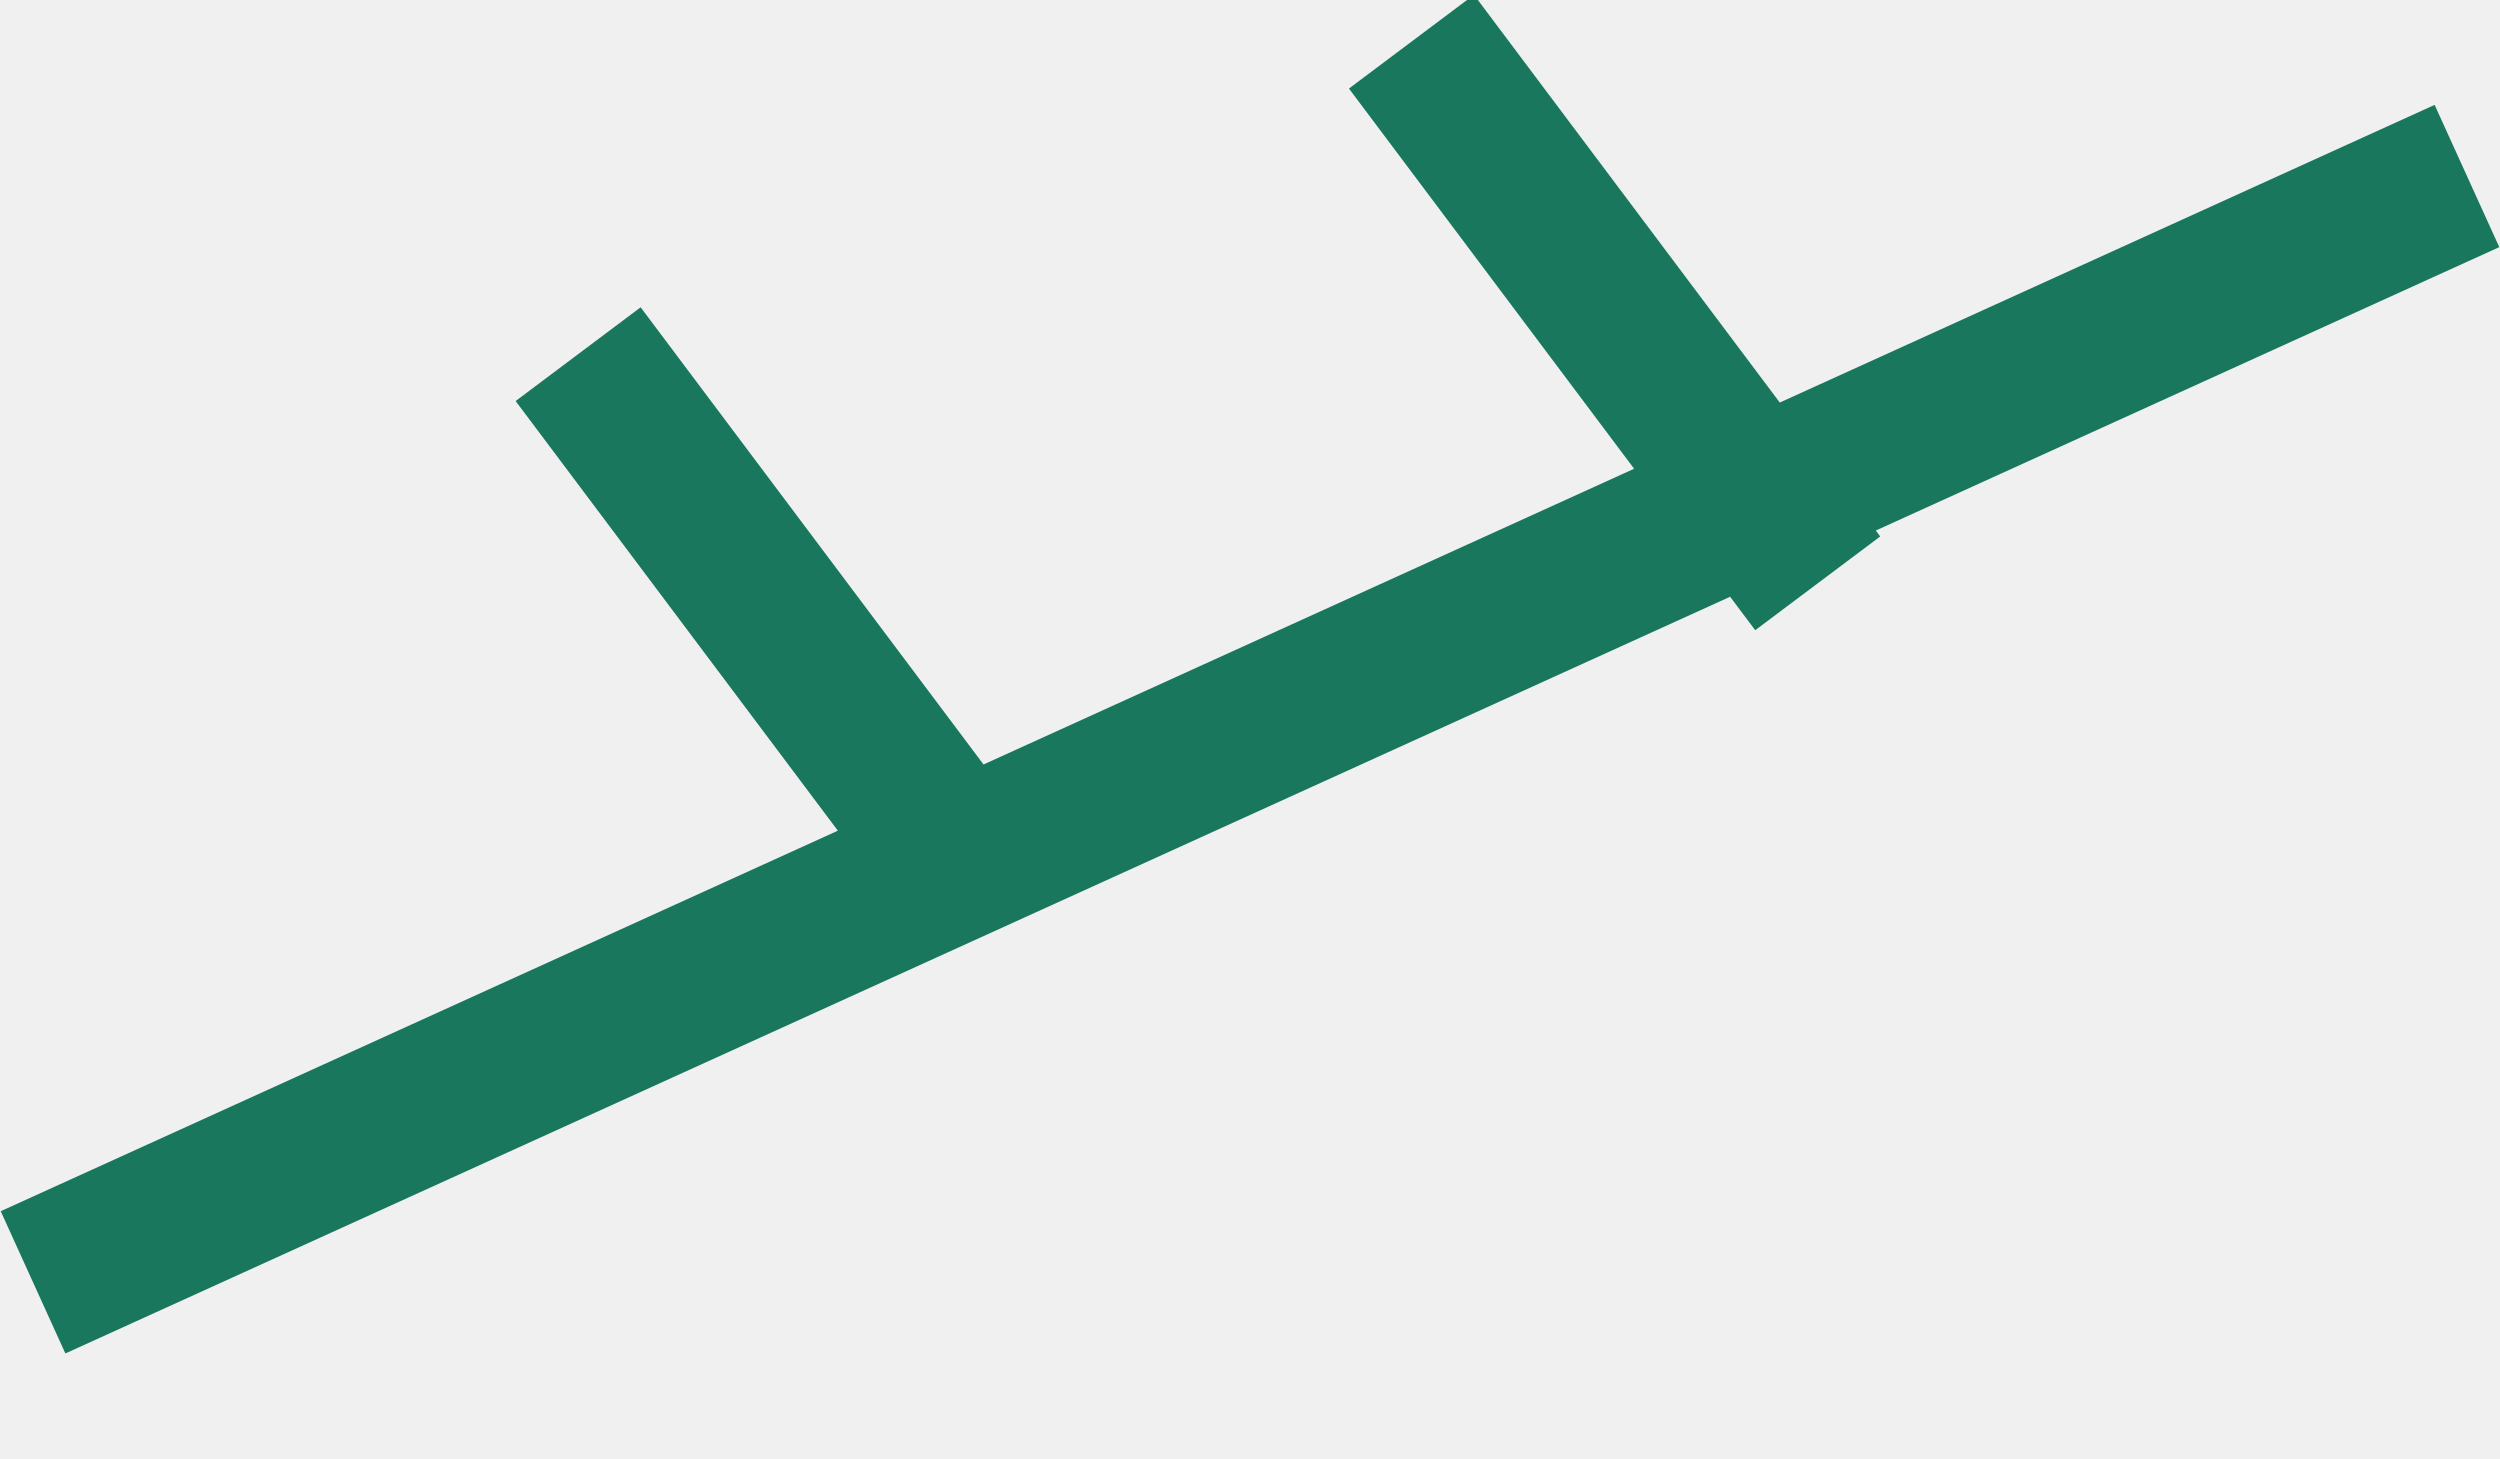
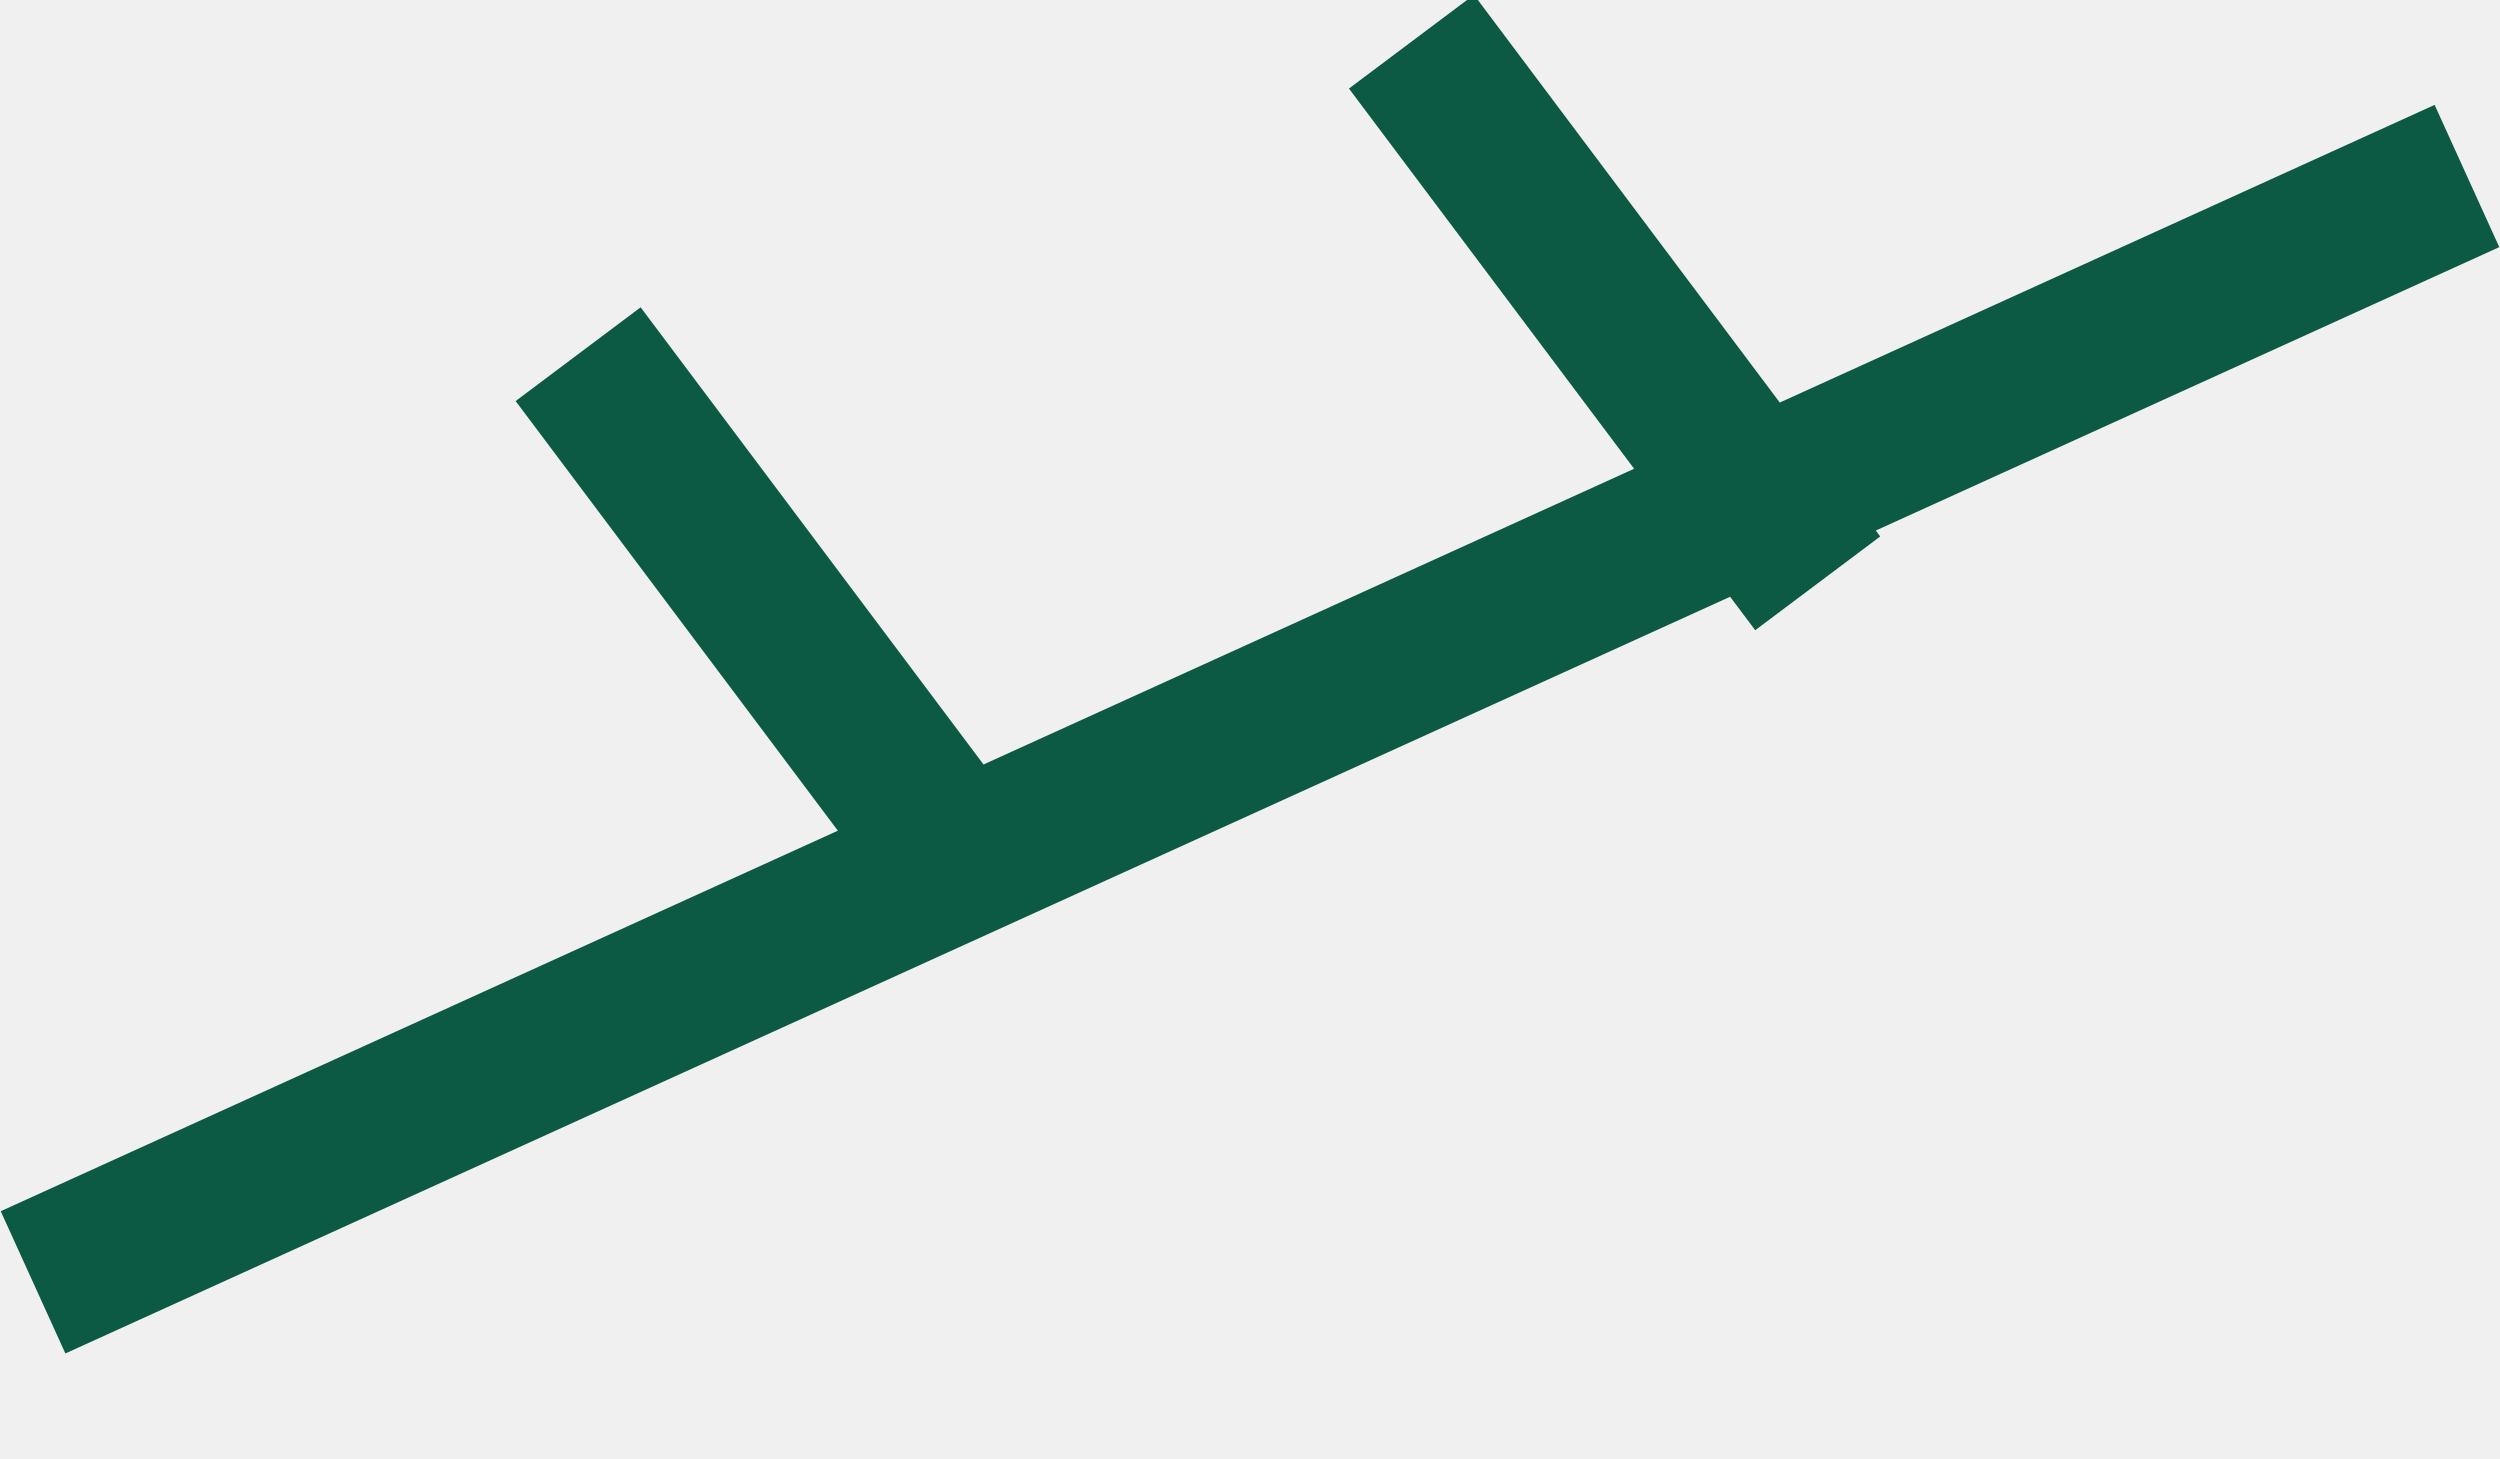
<svg xmlns="http://www.w3.org/2000/svg" width="24" height="14" viewBox="0 0 24 14" fill="none">
  <g clip-path="url(#clip0_4_10)">
-     <path d="M1 12L23 2M6 4L9 8M14 1L17 5" stroke="#18775C" stroke-width="1.5" stroke-linecap="square" />
+     <path d="M1 12L23 2M6 4L9 8M14 1L17 5" stroke="#0C5A43" stroke-width="1.5" stroke-linecap="square" />
  </g>
  <defs>
    <clipPath id="clip0_4_10">
      <rect width="24" height="14" fill="white" />
    </clipPath>
  </defs>
</svg>
